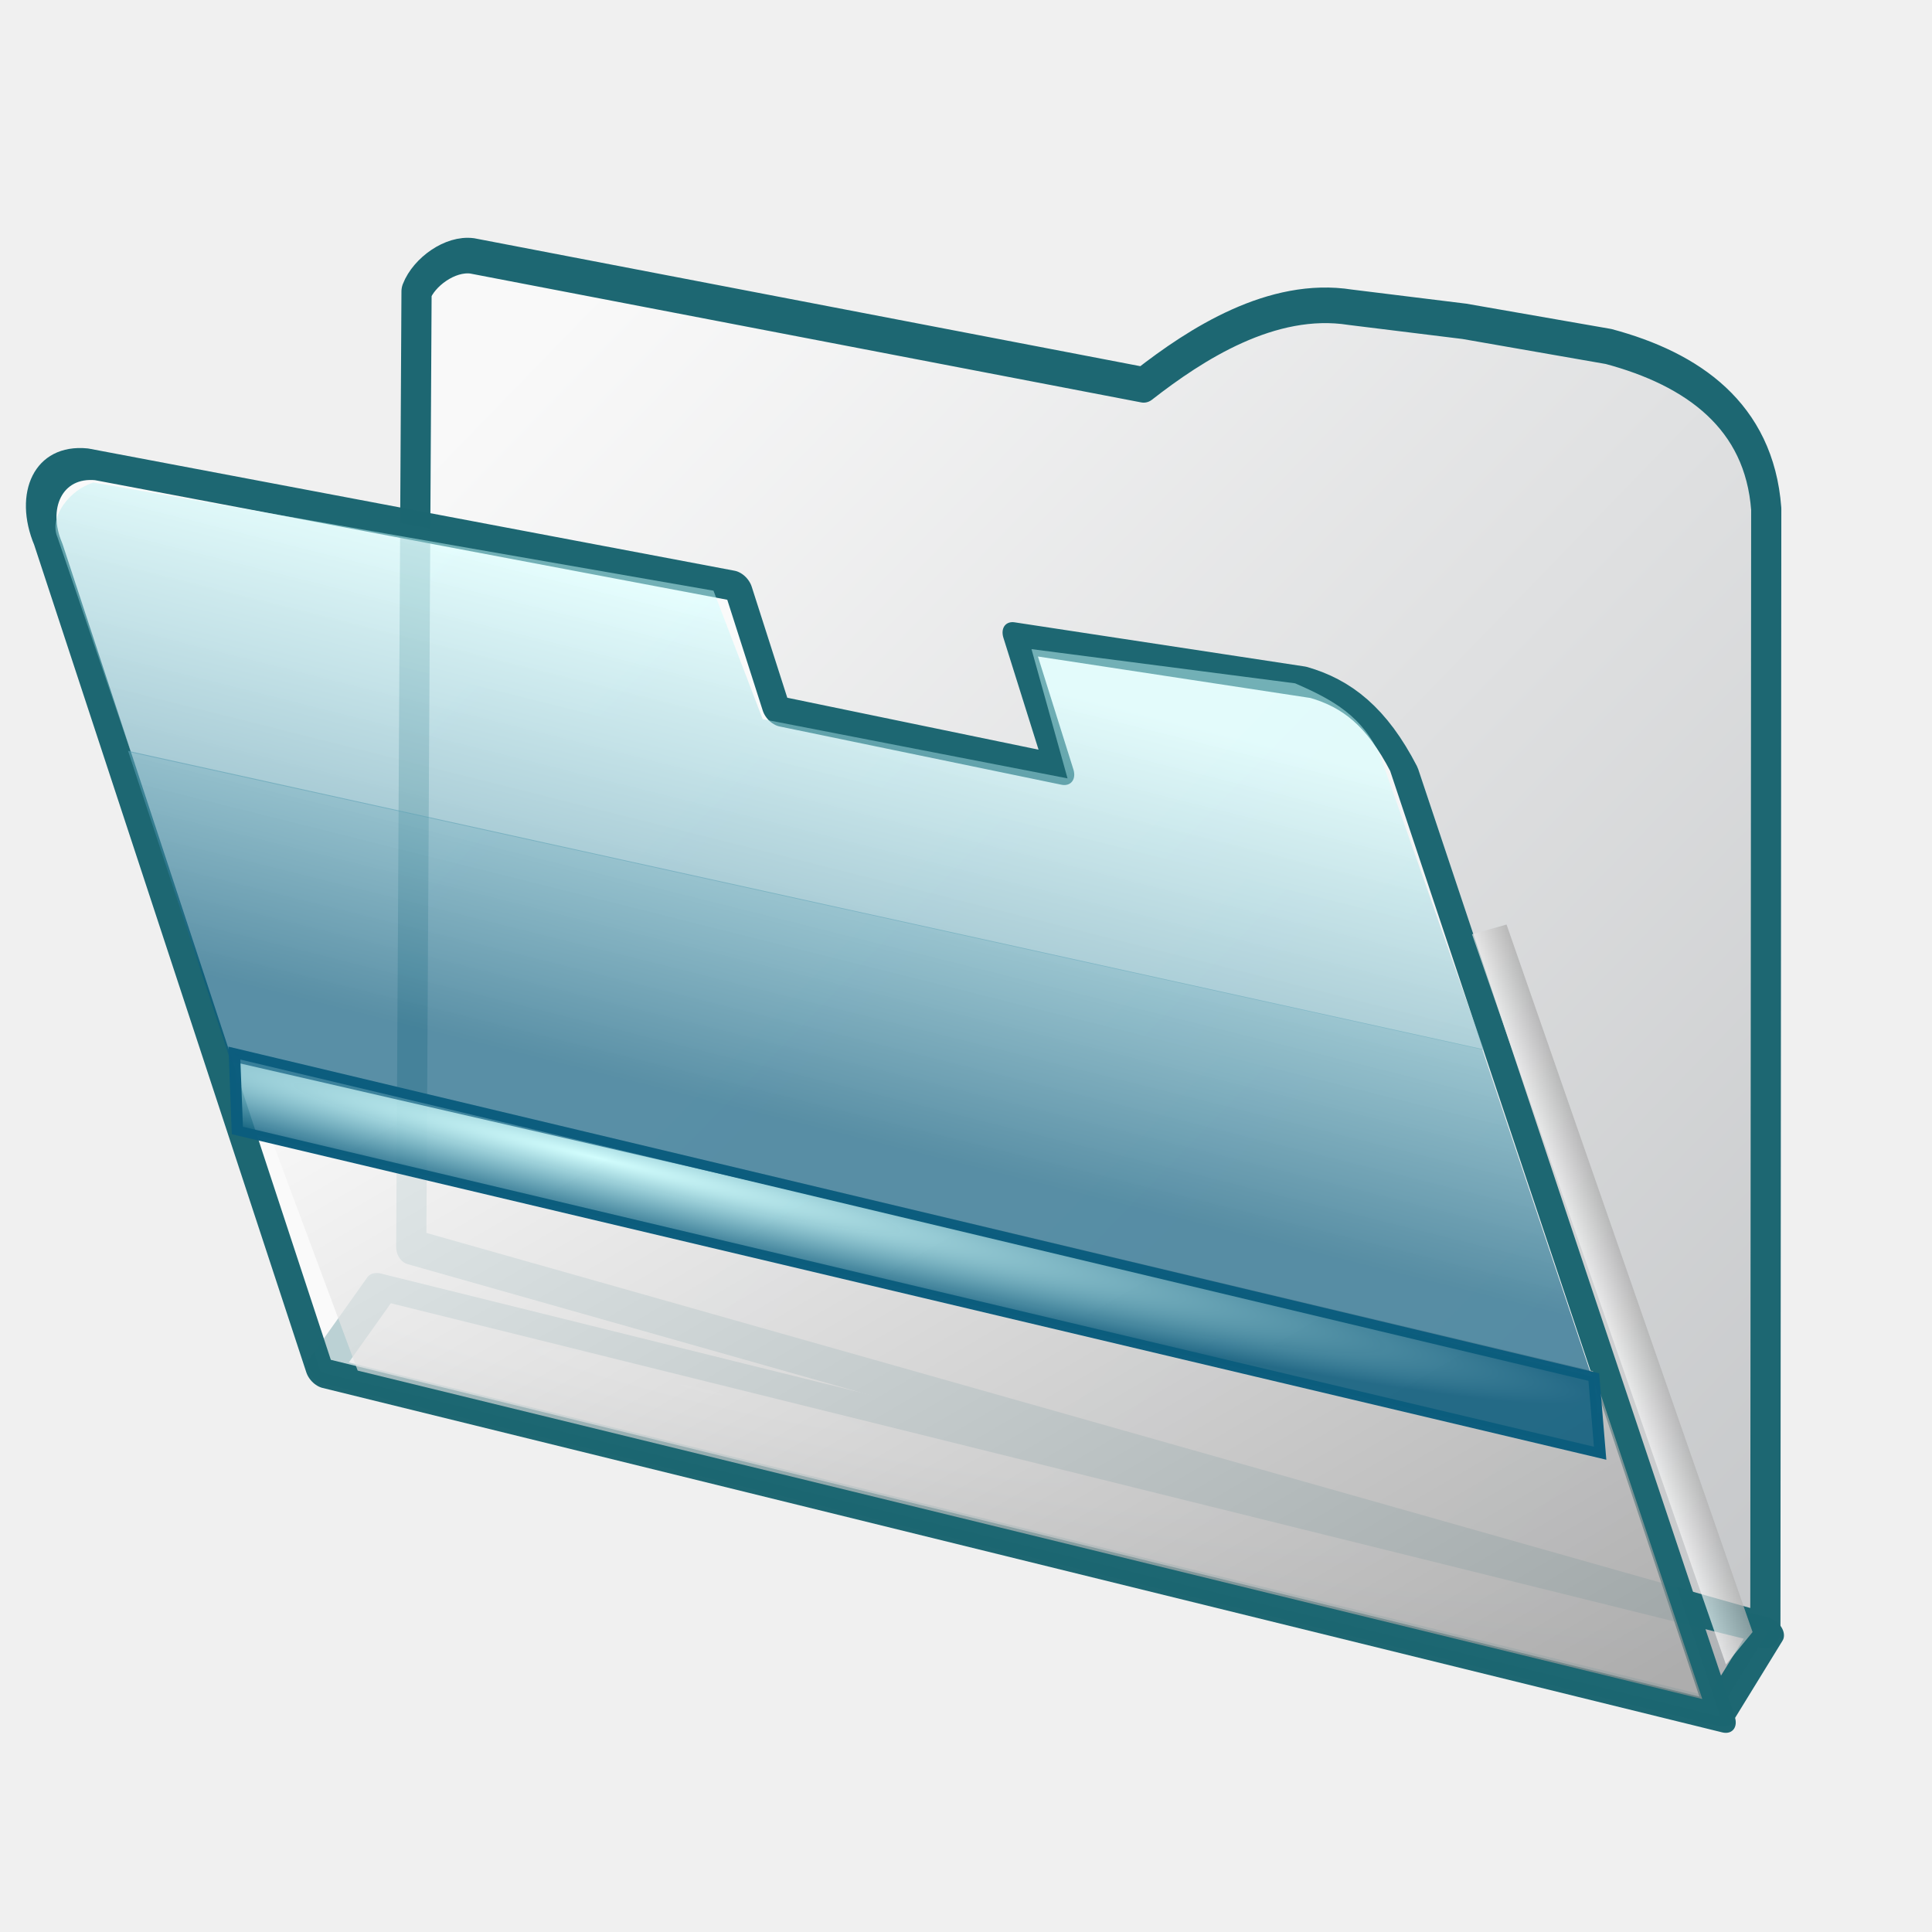
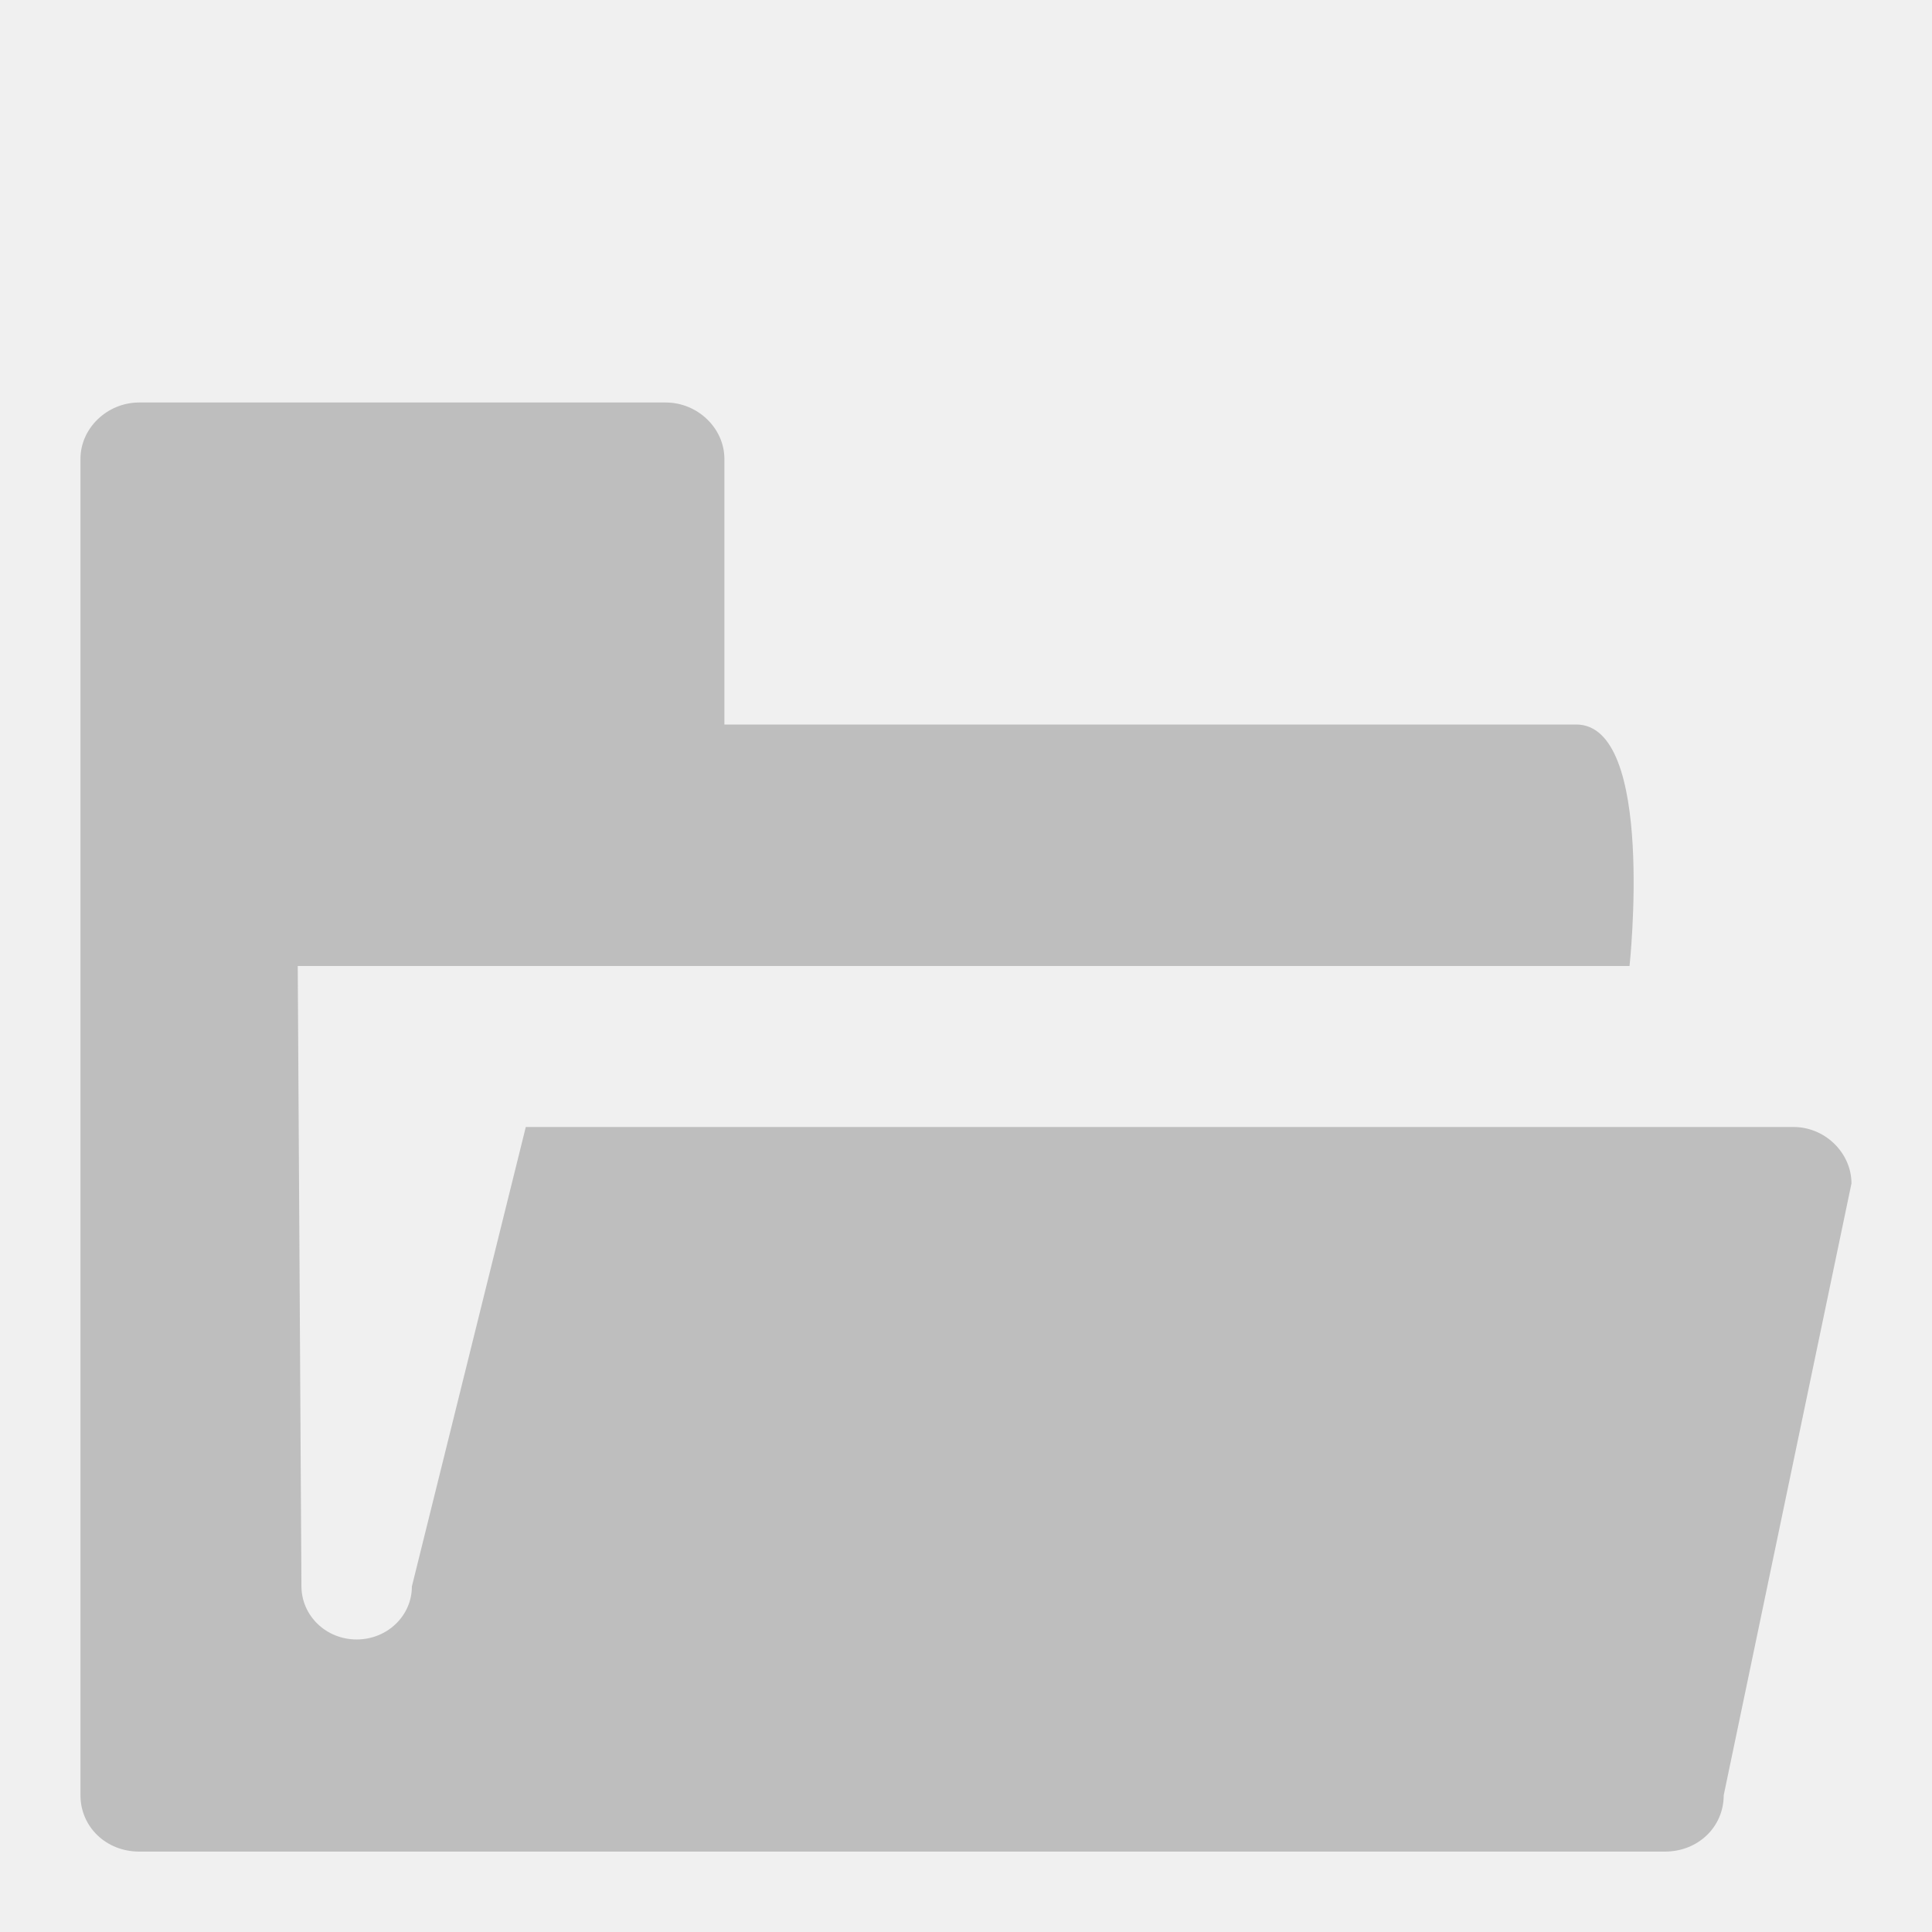
- <svg xmlns="http://www.w3.org/2000/svg" xmlns:xlink="http://www.w3.org/1999/xlink" version="1.0" width="128pt" height="128pt" id="svg1">
-   <defs id="defs22">
-     <linearGradient id="linearGradient732">
-       <stop style="stop-color:#fbddc7;stop-opacity:0.992" offset="0" id="stop733" />
-       <stop style="stop-color:#efa81a;stop-opacity:0.953" offset="1" id="stop734" />
+ <svg xmlns="http://www.w3.org/2000/svg" xmlns:ns1="http://www.openswatchbook.org/uri/2009/osb" height="24" id="svg7384" version="1.1" width="24">
+   <defs id="defs7386">
+     <linearGradient gradientTransform="matrix(-2.736579,0.4081035,-0.1890831,-1.446856,239.5401,-1703.69)" id="linearGradient19282" ns1:paint="solid">
+       <stop id="stop19284" offset="0" style="stop-color:#666666;stop-opacity:1;" />
    </linearGradient>
-     <linearGradient id="linearGradient458">
-       <stop style="stop-color:#cdffff;stop-opacity:0.69" offset="0" id="stop459" />
-       <stop style="stop-color:#0c5c7d;stop-opacity:0.78" offset="1" id="stop460" />
+     <linearGradient gradientTransform="matrix(-2.736579,0.4081035,-0.1890831,-1.446856,239.5401,-1703.69)" id="linearGradient6146" ns1:paint="solid">
+       <stop id="stop6148" offset="0" style="stop-color:#666666;stop-opacity:1;" />
    </linearGradient>
-     <linearGradient id="linearGradient320">
-       <stop style="stop-color:#5f9eb2;stop-opacity:0.882" offset="0" id="stop321" />
-       <stop style="stop-color:#0c5c7d;stop-opacity:0.871" offset="1" id="stop322" />
+     <linearGradient gradientTransform="matrix(-2.736579,0.4081035,-0.1890831,-1.446856,239.5401,-1703.69)" id="linearGradient6150" ns1:paint="solid">
+       <stop id="stop6152" offset="0" style="stop-color:#666666;stop-opacity:1;" />
    </linearGradient>
-     <linearGradient id="linearGradient314">
-       <stop style="stop-color:#0c5c7d;stop-opacity:1" offset="0" id="stop315" />
-       <stop style="stop-color:#0c5c7d;stop-opacity:1" offset="1" id="stop316" />
+     <linearGradient gradientTransform="matrix(-2.736579,0.4081035,-0.1890831,-1.446856,239.5401,-1703.69)" id="linearGradient6154" ns1:paint="solid">
+       <stop id="stop6156" offset="0" style="stop-color:#666666;stop-opacity:1;" />
    </linearGradient>
-     <linearGradient id="linearGradient310">
-       <stop style="stop-color:#0c5c7d;stop-opacity:0.78" offset="0" id="stop311" />
-       <stop style="stop-color:#cdffff;stop-opacity:0.69" offset="1" id="stop312" />
+     <linearGradient gradientTransform="matrix(-2.736579,0.4081035,-0.1890831,-1.446856,239.5401,-1703.69)" id="linearGradient19282-9" ns1:paint="solid">
+       <stop id="stop19284-9" offset="0" style="stop-color:#666666;stop-opacity:1;" />
    </linearGradient>
-     <linearGradient id="linearGradient307">
-       <stop style="stop-color:#cdffff;stop-opacity:1" offset="0" id="stop308" />
-       <stop style="stop-color:#0c5c7d;stop-opacity:1" offset="1" id="stop309" />
+     <linearGradient gradientTransform="matrix(-2.736579,0.4081035,-0.1890831,-1.446856,239.5401,-1703.69)" id="linearGradient6178" ns1:paint="solid">
+       <stop id="stop6180" offset="0" style="stop-color:#666666;stop-opacity:1;" />
    </linearGradient>
-     <linearGradient id="linearGradient291">
-       <stop style="stop-color:#0c5c7d;stop-opacity:0.616" offset="0" id="stop292" />
-       <stop style="stop-color:#004468;stop-opacity:0.918" offset="1" id="stop293" />
+     <linearGradient gradientTransform="matrix(-2.736579,0.4081035,-0.1890831,-1.446856,239.5401,-1703.69)" id="linearGradient6182" ns1:paint="solid">
+       <stop id="stop6184" offset="0" style="stop-color:#666666;stop-opacity:1;" />
    </linearGradient>
-     <linearGradient id="linearGradient235">
-       <stop style="stop-color:#eaffff;stop-opacity:1" offset="0" id="stop236" />
-       <stop style="stop-color:#97e2ff;stop-opacity:0.992" offset="1" id="stop237" />
+     <linearGradient gradientTransform="matrix(-2.736579,0.4081035,-0.1890831,-1.446856,239.5401,-1703.69)" id="linearGradient6186" ns1:paint="solid">
+       <stop id="stop6188" offset="0" style="stop-color:#666666;stop-opacity:1;" />
    </linearGradient>
-     <linearGradient id="linearGradient232">
-       <stop style="stop-color:#fcfcfc;stop-opacity:1" offset="0" id="stop233" />
-       <stop style="stop-color:#afb2b5;stop-opacity:1" offset="1" id="stop234" />
+     <linearGradient gradientTransform="matrix(-2.736579,0.4081035,-0.1890831,-1.446856,239.5401,-1703.69)" id="linearGradient19282-5" ns1:paint="solid">
+       <stop id="stop19284-6" offset="0" style="stop-color:#666666;stop-opacity:1;" />
    </linearGradient>
-     <linearGradient id="linearGradient216">
-       <stop style="stop-color:#f5f5f5;stop-opacity:1" offset="0" id="stop217" />
-       <stop style="stop-color:#949494;stop-opacity:1" offset="1" id="stop218" />
+     <linearGradient gradientTransform="matrix(-2.736579,0.4081035,-0.1890831,-1.446856,239.5401,-1703.69)" id="linearGradient6210" ns1:paint="solid">
+       <stop id="stop6212" offset="0" style="stop-color:#666666;stop-opacity:1;" />
    </linearGradient>
-     <linearGradient id="linearGradient211">
-       <stop style="stop-color:#d7ffff;stop-opacity:0.459" offset="0" id="stop212" />
-       <stop style="stop-color:#2ea6b9;stop-opacity:0.824" offset="1" id="stop213" />
+     <linearGradient gradientTransform="matrix(-2.736579,0.4081035,-0.1890831,-1.446856,239.5401,-1703.69)" id="linearGradient19282-8" ns1:paint="solid">
+       <stop id="stop19284-5" offset="0" style="stop-color:#666666;stop-opacity:1;" />
    </linearGradient>
-     <linearGradient id="linearGradient168">
-       <stop style="stop-color:#cdffff;stop-opacity:0.875" offset="0" id="stop169" />
-       <stop style="stop-color:#0c5c7d;stop-opacity:0.867" offset="1" id="stop170" />
+     <linearGradient gradientTransform="matrix(-2.736579,0.4081035,-0.1890831,-1.446856,239.5401,-1703.69)" id="linearGradient6265" ns1:paint="solid">
+       <stop id="stop6267" offset="0" style="stop-color:#666666;stop-opacity:1;" />
    </linearGradient>
-     <linearGradient id="linearGradient90">
-       <stop style="stop-color:#cdffff;stop-opacity:1" offset="0" id="stop91" />
-       <stop style="stop-color:#006b97;stop-opacity:0.906" offset="1" id="stop92" />
+     <linearGradient gradientTransform="matrix(-2.736579,0.4081035,-0.1890831,-1.446856,239.5401,-1703.69)" id="linearGradient6269" ns1:paint="solid">
+       <stop id="stop6271" offset="0" style="stop-color:#666666;stop-opacity:1;" />
    </linearGradient>
-     <linearGradient id="linearGradient67">
-       <stop style="stop-color:#d7ffff;stop-opacity:0.898" offset="0" id="stop70" />
-       <stop style="stop-color:#2ea6b9;stop-opacity:0.953" offset="1" id="stop69" />
+     <linearGradient gradientTransform="matrix(-2.736579,0.4081035,-0.1890831,-1.446856,239.5401,-1703.69)" id="linearGradient6273" ns1:paint="solid">
+       <stop id="stop6275" offset="0" style="stop-color:#666666;stop-opacity:1;" />
    </linearGradient>
-     <linearGradient id="linearGradient57">
-       <stop style="stop-color:#ffffff;stop-opacity:1" offset="0" id="stop59" />
-       <stop style="stop-color:#797979;stop-opacity:1" offset="1" id="stop58" />
+     <linearGradient gradientTransform="matrix(-2.736579,0.4081035,-0.1890831,-1.446856,239.5401,-1703.69)" id="linearGradient6277" ns1:paint="solid">
+       <stop id="stop6279" offset="0" style="stop-color:#666666;stop-opacity:1;" />
    </linearGradient>
-     <defs id="defs4">
-       <radialGradient cx="869.603" cy="1973.58" r="2106.65" fx="869.603" fy="1973.58" id="1" xlink:href="#linearGradient67" gradientUnits="userSpaceOnUse" />
-     </defs>
-     <defs id="defs11">
-       <linearGradient x1="255.848" y1="119.147" x2="375.686" y2="34.101" id="2" gradientUnits="userSpaceOnUse">
-         <stop style="stop-color:#ffffff;stop-opacity:1" offset="0" id="stop13" />
-         <stop style="stop-color:#000000;stop-opacity:1" offset="1" id="stop14" />
-       </linearGradient>
-     </defs>
-     <defs id="defs16">
-       <linearGradient x1="275.053" y1="109.384" x2="356.481" y2="30.864" id="3" xlink:href="#linearGradient57" gradientUnits="userSpaceOnUse" />
-     </defs>
-     <radialGradient cx="3.0398102e-14" cy="1.05578e-10" r="0.773" fx="3.0398102e-14" fy="1.05578e-10" id="radialGradient88" xlink:href="#linearGradient168" gradientUnits="objectBoundingBox" gradientTransform="matrix(0.945877,0,0,1.05722,0.264368,0.249996)" spreadMethod="pad" />
-     <linearGradient x1="-0.259" y1="-0.11" x2="0.242" y2="1.237" id="linearGradient89" xlink:href="#linearGradient310" gradientUnits="objectBoundingBox" gradientTransform="matrix(1.72489,1.17189,-5.75163e-2,0.540671,0.503708,0.486073)" spreadMethod="pad" />
-     <linearGradient x1="0.171" y1="-0.236" x2="-0.094" y2="0.664" id="linearGradient210" xlink:href="#linearGradient458" gradientUnits="objectBoundingBox" gradientTransform="matrix(1.07397,2.17355e-3,-3.16583e-4,0.931124,0.53185,0.277308)" spreadMethod="pad" />
-     <linearGradient x1="0.098" y1="0.062" x2="1.081" y2="1.016" id="linearGradient215" xlink:href="#linearGradient232" gradientUnits="objectBoundingBox" spreadMethod="pad" />
-     <linearGradient x1="0.043" y1="0.102" x2="0.901" y2="1.031" id="linearGradient231" xlink:href="#linearGradient216" gradientUnits="objectBoundingBox" spreadMethod="pad" />
-     <linearGradient x1="-0.268" y1="-0.114" x2="0.25" y2="1.28" id="linearGradient238" xlink:href="#linearGradient310" gradientUnits="objectBoundingBox" gradientTransform="matrix(-1.66776,-1.248,5.90927e-2,-0.555388,0.492831,1.02592)" spreadMethod="pad" />
-     <radialGradient cx="3.0398102e-14" cy="1.05578e-10" r="0.773" fx="3.0398102e-14" fy="1.05578e-10" id="radialGradient280" xlink:href="#linearGradient232" gradientUnits="objectBoundingBox" gradientTransform="matrix(0.945877,-9.10109e-7,0,1.05722,0.264368,0.249996)" spreadMethod="pad" />
-     <linearGradient x1="-0" y1="0.492" x2="1.285" y2="0.492" id="linearGradient290" xlink:href="#linearGradient216" gradientUnits="objectBoundingBox" gradientTransform="translate(2.74928e-4,0)" spreadMethod="pad" />
-     <linearGradient x1="3.243" y1="0.609" x2="3.048" y2="0.828" id="linearGradient305" xlink:href="#linearGradient320" gradientUnits="objectBoundingBox" gradientTransform="translate(-2.65767,-0.201237)" spreadMethod="pad" />
-     <radialGradient cx="-5.7018201e-19" cy="-4.2062899e-18" r="0.438" fx="-5.7018201e-19" fy="-4.2062899e-18" id="radialGradient306" xlink:href="#linearGradient310" gradientUnits="objectBoundingBox" gradientTransform="matrix(1.70941,0.956671,-5.32755e-2,0.55518,0.332018,0.387863)" spreadMethod="pad" />
-     <radialGradient cx="-2.66079e-08" cy="6.6488499e-09" r="0.31" fx="-2.66079e-08" fy="6.6488499e-09" id="radialGradient317" xlink:href="#linearGradient458" gradientUnits="objectBoundingBox" gradientTransform="matrix(1.72489,1.17189,-5.75163e-2,0.540669,0.503699,0.486073)" spreadMethod="pad" />
-     <linearGradient x1="-0.029" y1="0.034" x2="-0.061" y2="0.311" id="linearGradient319" xlink:href="#linearGradient314" gradientUnits="objectBoundingBox" gradientTransform="matrix(1.07397,2.17354e-3,-3.16583e-4,0.931124,0.53185,0.277306)" spreadMethod="pad" />
-     <linearGradient x1="0.255" y1="0.139" x2="-0.114" y2="0.07" id="linearGradient735" xlink:href="#linearGradient732" gradientUnits="objectBoundingBox" gradientTransform="matrix(1.72489,1.17189,-5.75163e-2,0.540671,0.503708,0.486073)" spreadMethod="pad" />
+     <linearGradient gradientTransform="matrix(-2.736579,0.4081035,-0.1890831,-1.446856,239.5401,-1703.69)" id="linearGradient6281" ns1:paint="solid">
+       <stop id="stop6283" offset="0" style="stop-color:#666666;stop-opacity:1;" />
+     </linearGradient>
+     <linearGradient gradientTransform="matrix(-2.736579,0.4081035,-0.1890831,-1.446856,239.5401,-1703.69)" id="linearGradient6285" ns1:paint="solid">
+       <stop id="stop6287" offset="0" style="stop-color:#666666;stop-opacity:1;" />
+     </linearGradient>
+     <linearGradient gradientTransform="matrix(-2.736579,0.4081035,-0.1890831,-1.446856,239.5401,-1703.69)" id="linearGradient6289" ns1:paint="solid">
+       <stop id="stop6291" offset="0" style="stop-color:#666666;stop-opacity:1;" />
+     </linearGradient>
+     <linearGradient gradientTransform="matrix(-2.736579,0.4081035,-0.1890831,-1.446856,239.5401,-1703.69)" id="linearGradient6293" ns1:paint="solid">
+       <stop id="stop6295" offset="0" style="stop-color:#666666;stop-opacity:1;" />
+     </linearGradient>
+     <linearGradient gradientTransform="matrix(-2.736579,0.4081035,-0.1890831,-1.446856,239.5401,-1703.69)" id="linearGradient19282-7" ns1:paint="solid">
+       <stop id="stop19284-64" offset="0" style="stop-color:#666666;stop-opacity:1;" />
+     </linearGradient>
+     <linearGradient gradientTransform="matrix(-2.736579,0.4081035,-0.1890831,-1.446856,239.5401,-1703.69)" id="linearGradient16739" ns1:paint="solid">
+       <stop id="stop16741" offset="0" style="stop-color:#666666;stop-opacity:1;" />
+     </linearGradient>
+     <linearGradient gradientTransform="matrix(-2.736579,0.4081035,-0.1890831,-1.446856,239.5401,-1703.69)" id="linearGradient16743" ns1:paint="solid">
+       <stop id="stop16745" offset="0" style="stop-color:#666666;stop-opacity:1;" />
+     </linearGradient>
+     <linearGradient gradientTransform="matrix(-2.736579,0.4081035,-0.1890831,-1.446856,239.5401,-1703.69)" id="linearGradient16747" ns1:paint="solid">
+       <stop id="stop16749" offset="0" style="stop-color:#666666;stop-opacity:1;" />
+     </linearGradient>
+     <linearGradient gradientTransform="matrix(-2.736579,0.4081035,-0.1890831,-1.446856,239.5401,-1703.69)" id="linearGradient19282-6" ns1:paint="solid">
+       <stop id="stop19284-0" offset="0" style="stop-color:#666666;stop-opacity:1;" />
+     </linearGradient>
+     <linearGradient gradientTransform="matrix(-2.736579,0.4081035,-0.1890831,-1.446856,239.5401,-1703.69)" id="linearGradient17700" ns1:paint="solid">
+       <stop id="stop17702" offset="0" style="stop-color:#666666;stop-opacity:1;" />
+     </linearGradient>
+     <linearGradient gradientTransform="matrix(-2.736579,0.4081035,-0.1890831,-1.446856,239.5401,-1703.69)" id="linearGradient17704" ns1:paint="solid">
+       <stop id="stop17706" offset="0" style="stop-color:#666666;stop-opacity:1;" />
+     </linearGradient>
+     <linearGradient gradientTransform="matrix(-2.736579,0.4081035,-0.1890831,-1.446856,239.5401,-1703.69)" id="linearGradient19282-2" ns1:paint="solid">
+       <stop id="stop19284-2" offset="0" style="stop-color:#666666;stop-opacity:1;" />
+     </linearGradient>
+     <linearGradient gradientTransform="matrix(-2.736579,0.4081035,-0.1890831,-1.446856,239.5401,-1703.69)" id="linearGradient6672" ns1:paint="solid">
+       <stop id="stop6674" offset="0" style="stop-color:#666666;stop-opacity:1;" />
+     </linearGradient>
+     <linearGradient gradientTransform="matrix(-2.736579,0.4081035,-0.1890831,-1.446856,239.5401,-1703.69)" id="linearGradient6676" ns1:paint="solid">
+       <stop id="stop6678" offset="0" style="stop-color:#666666;stop-opacity:1;" />
+     </linearGradient>
+     <linearGradient gradientTransform="matrix(-2.736579,0.4081035,-0.1890831,-1.446856,239.5401,-1703.69)" id="linearGradient6680" ns1:paint="solid">
+       <stop id="stop6682" offset="0" style="stop-color:#666666;stop-opacity:1;" />
+     </linearGradient>
+     <linearGradient gradientTransform="matrix(-1.832639,-0.2093874,0.1278891,-0.9643293,768.0314,-1256.968)" id="linearGradient19282-2-7" ns1:paint="solid">
+       <stop id="stop19284-2-3" offset="0" style="stop-color:#666666;stop-opacity:1;" />
+     </linearGradient>
  </defs>
-   <g transform="matrix(0.971088,0,0,0.971088,15.7896,7.02533)" id="g830">
-     <path d="M -49.21,243.091 C -46.929,238.079 -38.978,233.065 -32.161,233.824 L 173.669,267.357 C 189.611,256.808 212.948,243.966 237.003,247.181 L 271.976,250.84 L 316.171,257.383 C 341.971,263.24 362.36,275.405 364.498,299.613 L 364.227,591.258 L -50.833,491.502 L -49.21,243.091 z " transform="matrix(0.296773,0,0,0.349857,36.2361,-65.7623)" style="font-size:12px;fill:url(#linearGradient215);fill-opacity:0.702;stroke:#1c6671;stroke-width:9.252;stroke-linecap:round;stroke-linejoin:round;stroke-opacity:0.99" id="path10" />
-     <g transform="matrix(1,0,0.170856,0.992675,-24.2946,0.673683)" id="g822">
-       <path d="M -36.067,269.069 L 449.267,273.434 L 430.545,310.731 L -57.856,307.694 L -36.067,269.069 z " transform="matrix(0.249172,6.28572e-2,-3.06376e-2,0.230918,41.152,50.1286)" style="font-size:12px;fill:url(#radialGradient280);stroke:#1c6671;stroke-width:10.921;stroke-linecap:round;stroke-linejoin:round;stroke-opacity:0.992" id="path279" />
-       <path d="M -49.21,251.696 C -50.453,239.201 -40.203,227.28 -26.573,228.549 L 168.873,263.916 L 168.286,299.924 L 253.046,316.79 L 253.93,278.879 L 343.038,291.687 C 354.248,294.903 361.401,301.559 364.498,316.818 L 364.227,591.258 L -50.833,491.502 L -49.21,251.696 z " transform="matrix(0.281507,0,5.11449e-2,0.316454,6.24834,-37.742)" style="font-size:12px;fill:#ffffff;fill-opacity:0.699;stroke:#1c6671;stroke-width:9.252;stroke-linecap:round;stroke-linejoin:round;stroke-opacity:0.992" id="path208" />
-       <path d="M -27.576,232.64 L 161.416,266.223 L 162.857,303.665 L 255.075,321.926 L 257.994,284.305 L 339.658,295.159 C 350.192,300.105 358.021,305.051 359.09,316.919 L 359.479,402.175 L -45.898,311.058 L -45.402,248.362 C -45.92,242.481 -36.072,234.675 -27.576,232.64 z " transform="matrix(0.27975,-3.43893e-3,5.50495e-2,0.314571,5.23966,-37.0282)" style="font-size:12px;fill:url(#linearGradient238);fill-opacity:0.699;stroke-width:8.969" id="path209" />
-       <path d="M -56.957,281.878 L 366.63,415.997 L 366.463,552.702 L -52.861,415.802 L -56.957,281.878 z " transform="matrix(0.267828,0,3.55344e-2,0.219866,19.8571,26.2107)" style="font-size:12px;fill:url(#linearGradient231);fill-opacity:0.699;stroke-width:8.969" id="path230" />
-       <path d="M -42.46,274.763 L 433.35,273.812 L 434.557,303.708 L -42.46,305.48 L -42.46,274.763 z " transform="matrix(0.249172,6.28572e-2,-3.06376e-2,0.230918,33.2275,27.7579)" style="font-size:12px;fill:url(#radialGradient88);stroke:#0c5d7d;stroke-width:4.036;stroke-opacity:0.99" id="path9" />
-       <path d="M -65.879,283.954 L -30.375,278.951 L -35.003,644.067 L -70.704,660.824 L -65.879,283.954 z " transform="matrix(9.72412e-2,0,3.21946e-2,0.177571,125.938,27.2245)" style="font-size:12px;fill:url(#linearGradient290);fill-opacity:0.699;stroke-width:8.969" id="path281" />
-       <path d="M -54.932,113.669 L 347.321,224.163 L 346.804,333.491 L -55.046,228.132 L -54.932,113.669 z " transform="matrix(-0.283826,2.27271e-4,-4.22751e-2,-0.260188,121.817,147.531)" style="font-size:12px;fill:url(#linearGradient89);fill-opacity:0.867;stroke-width:8.969" id="path313" />
-     </g>
+   <g id="layer12" style="display:inline" transform="translate(-77.00039,-123)">
+     <path d="m 78.729,128 c -0.397,0 -0.729,0.319 -0.729,0.7 l 0,16.601 c 0,0.393 0.319,0.7 0.729,0.7 l 18.955,0 c 0.41,0 0.729,-0.306 0.729,-0.7 l 1.587,-7.6 c 0,-0.381 -0.332,-0.706 -0.729,-0.701 l -15.739,0 -1.415,5.707 c 0,0.365 -0.306,0.659 -0.686,0.659 -0.38,0 -0.684,-0.294 -0.686,-0.659 l -0.046,-7.707 16.544,0 c 0,0 0.325,-3 -0.663,-3 l -10.581,0 0,-3.3 c 0,-0.381 -0.333,-0.7 -0.729,-0.7 l -3.196,-3e-4 -2.659,0 z" id="path12212" style="color:#000000;fill:#bebebe;fill-opacity:1;fill-rule:nonzero;stroke:none;marker:none;visibility:visible;display:inline;overflow:visible;enable-background:accumulate" />
+     <rect height="24" id="rect12206" style="color:#bebebe;fill:none;stroke:none;stroke-width:2;marker:none;visibility:visible;display:inline;overflow:visible;enable-background:accumulate" width="24" x="77" y="123" />
  </g>
</svg>
